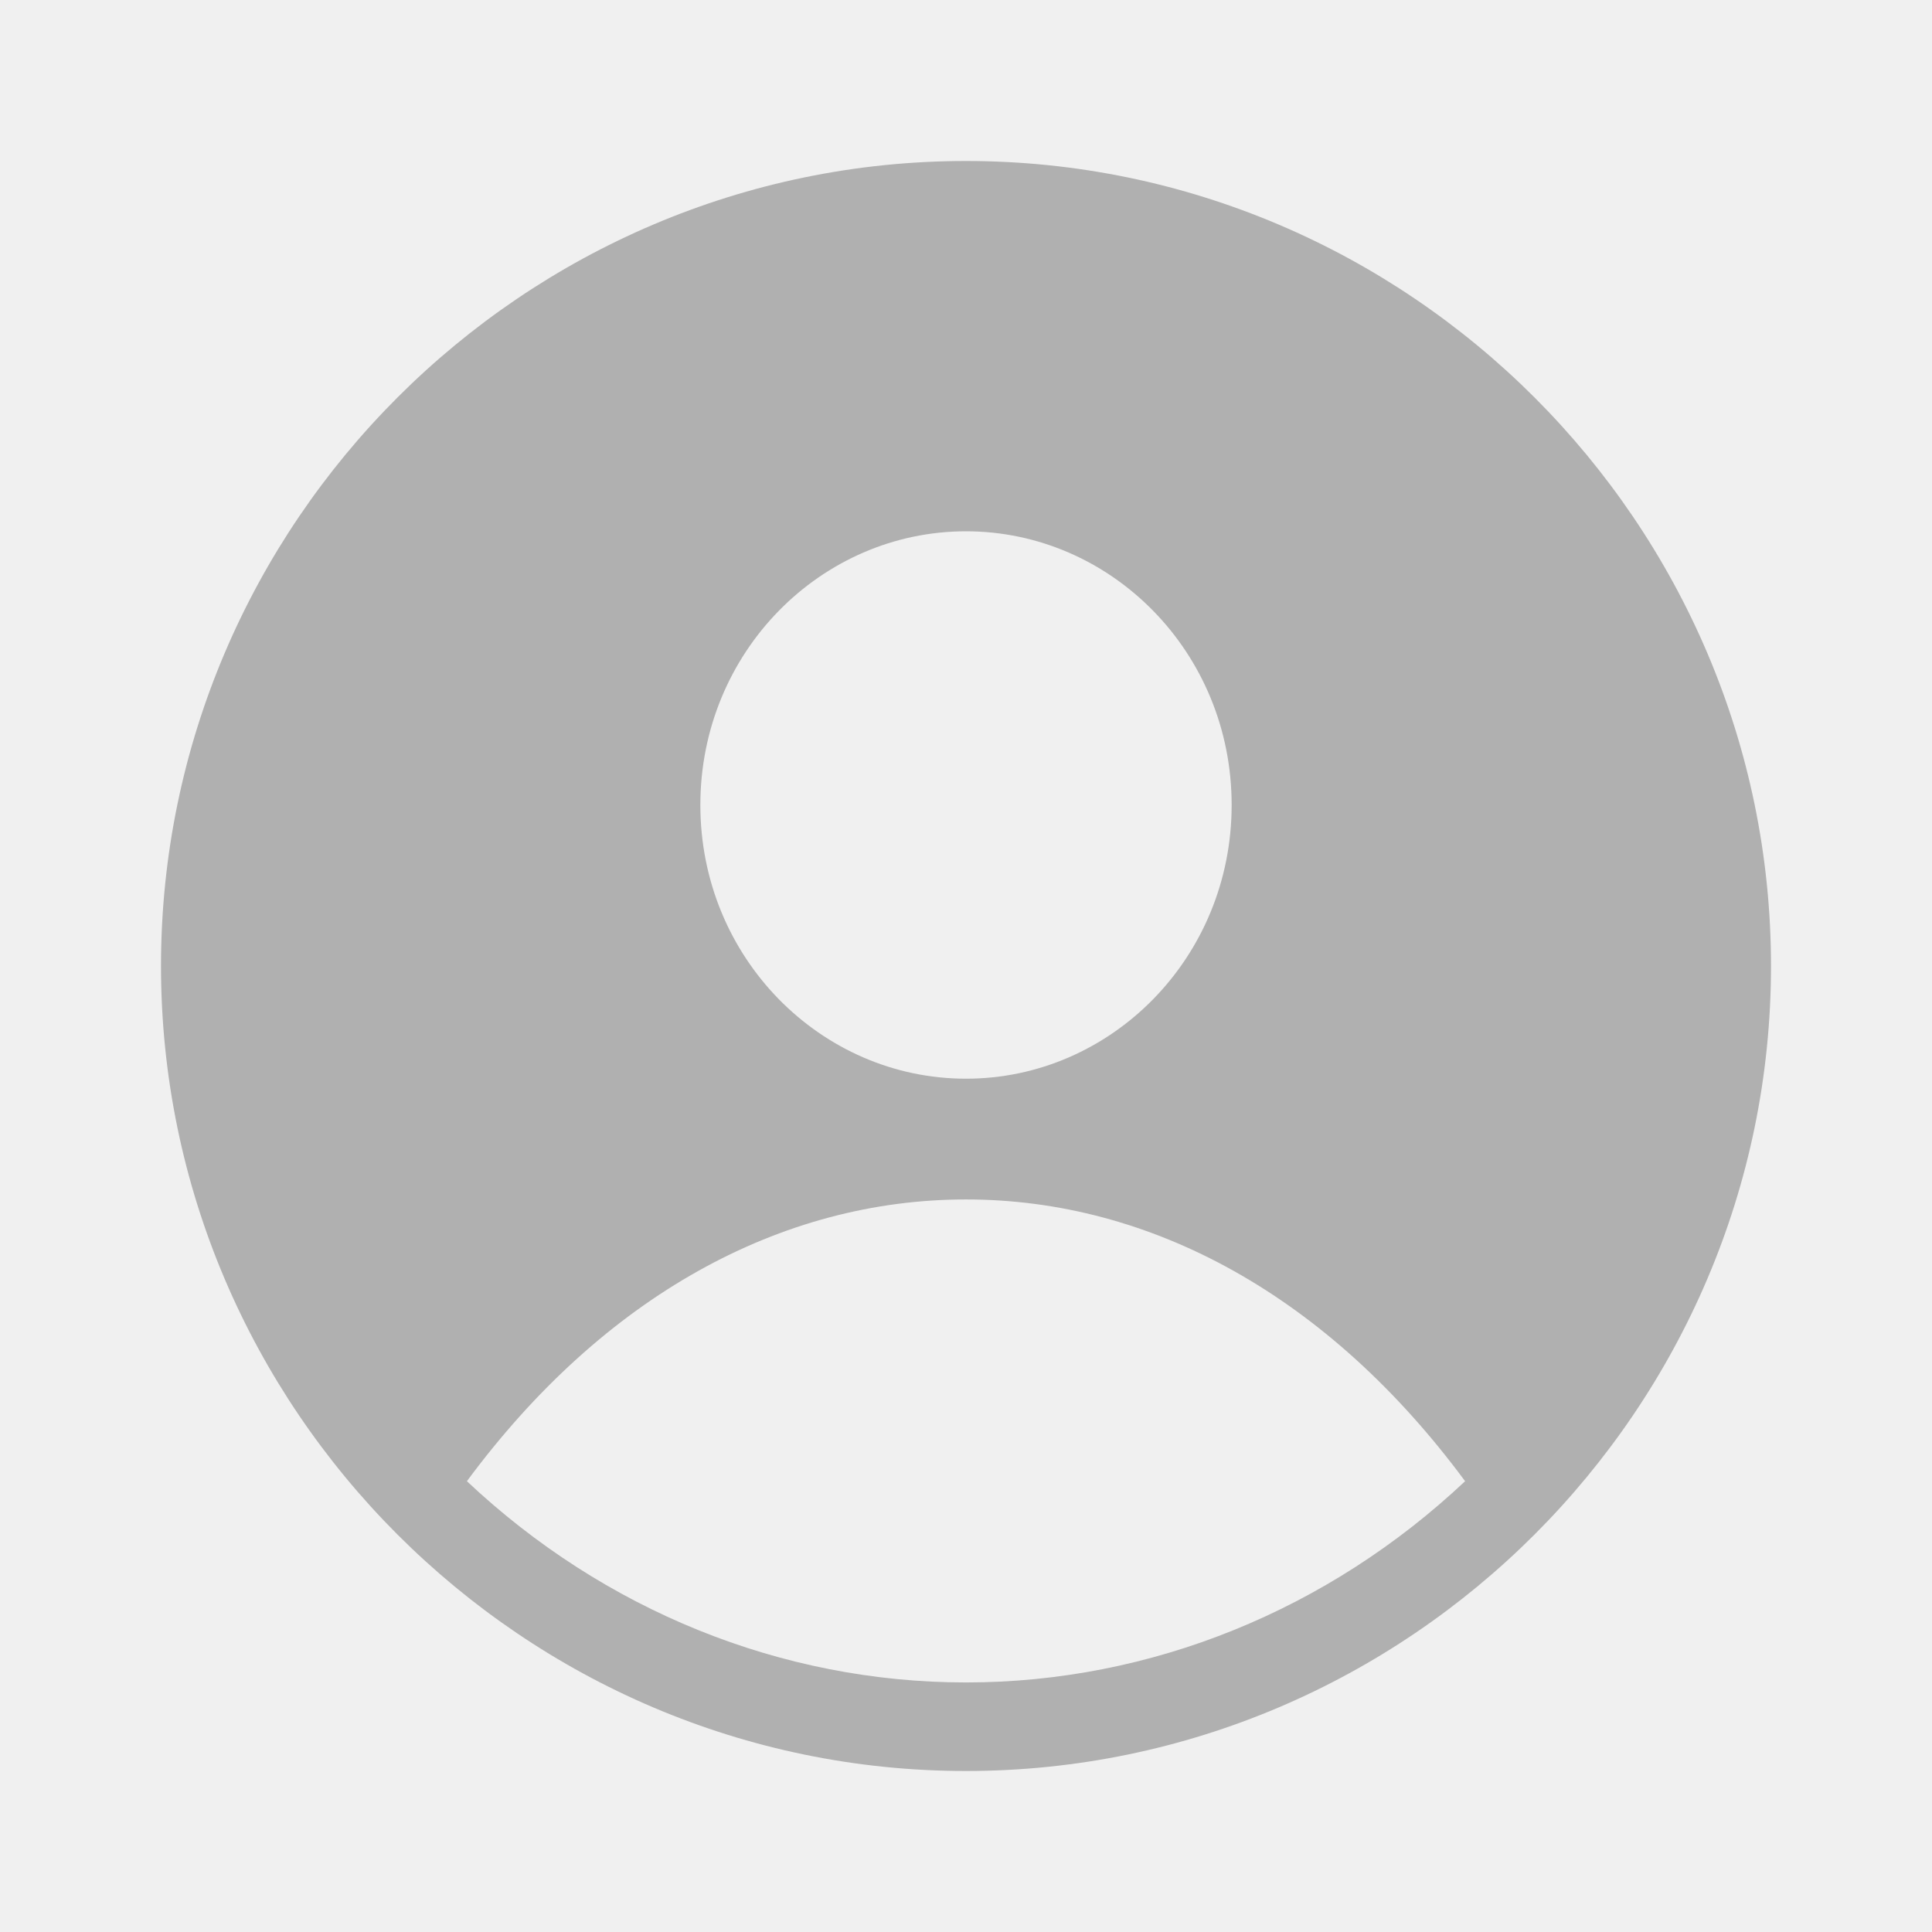
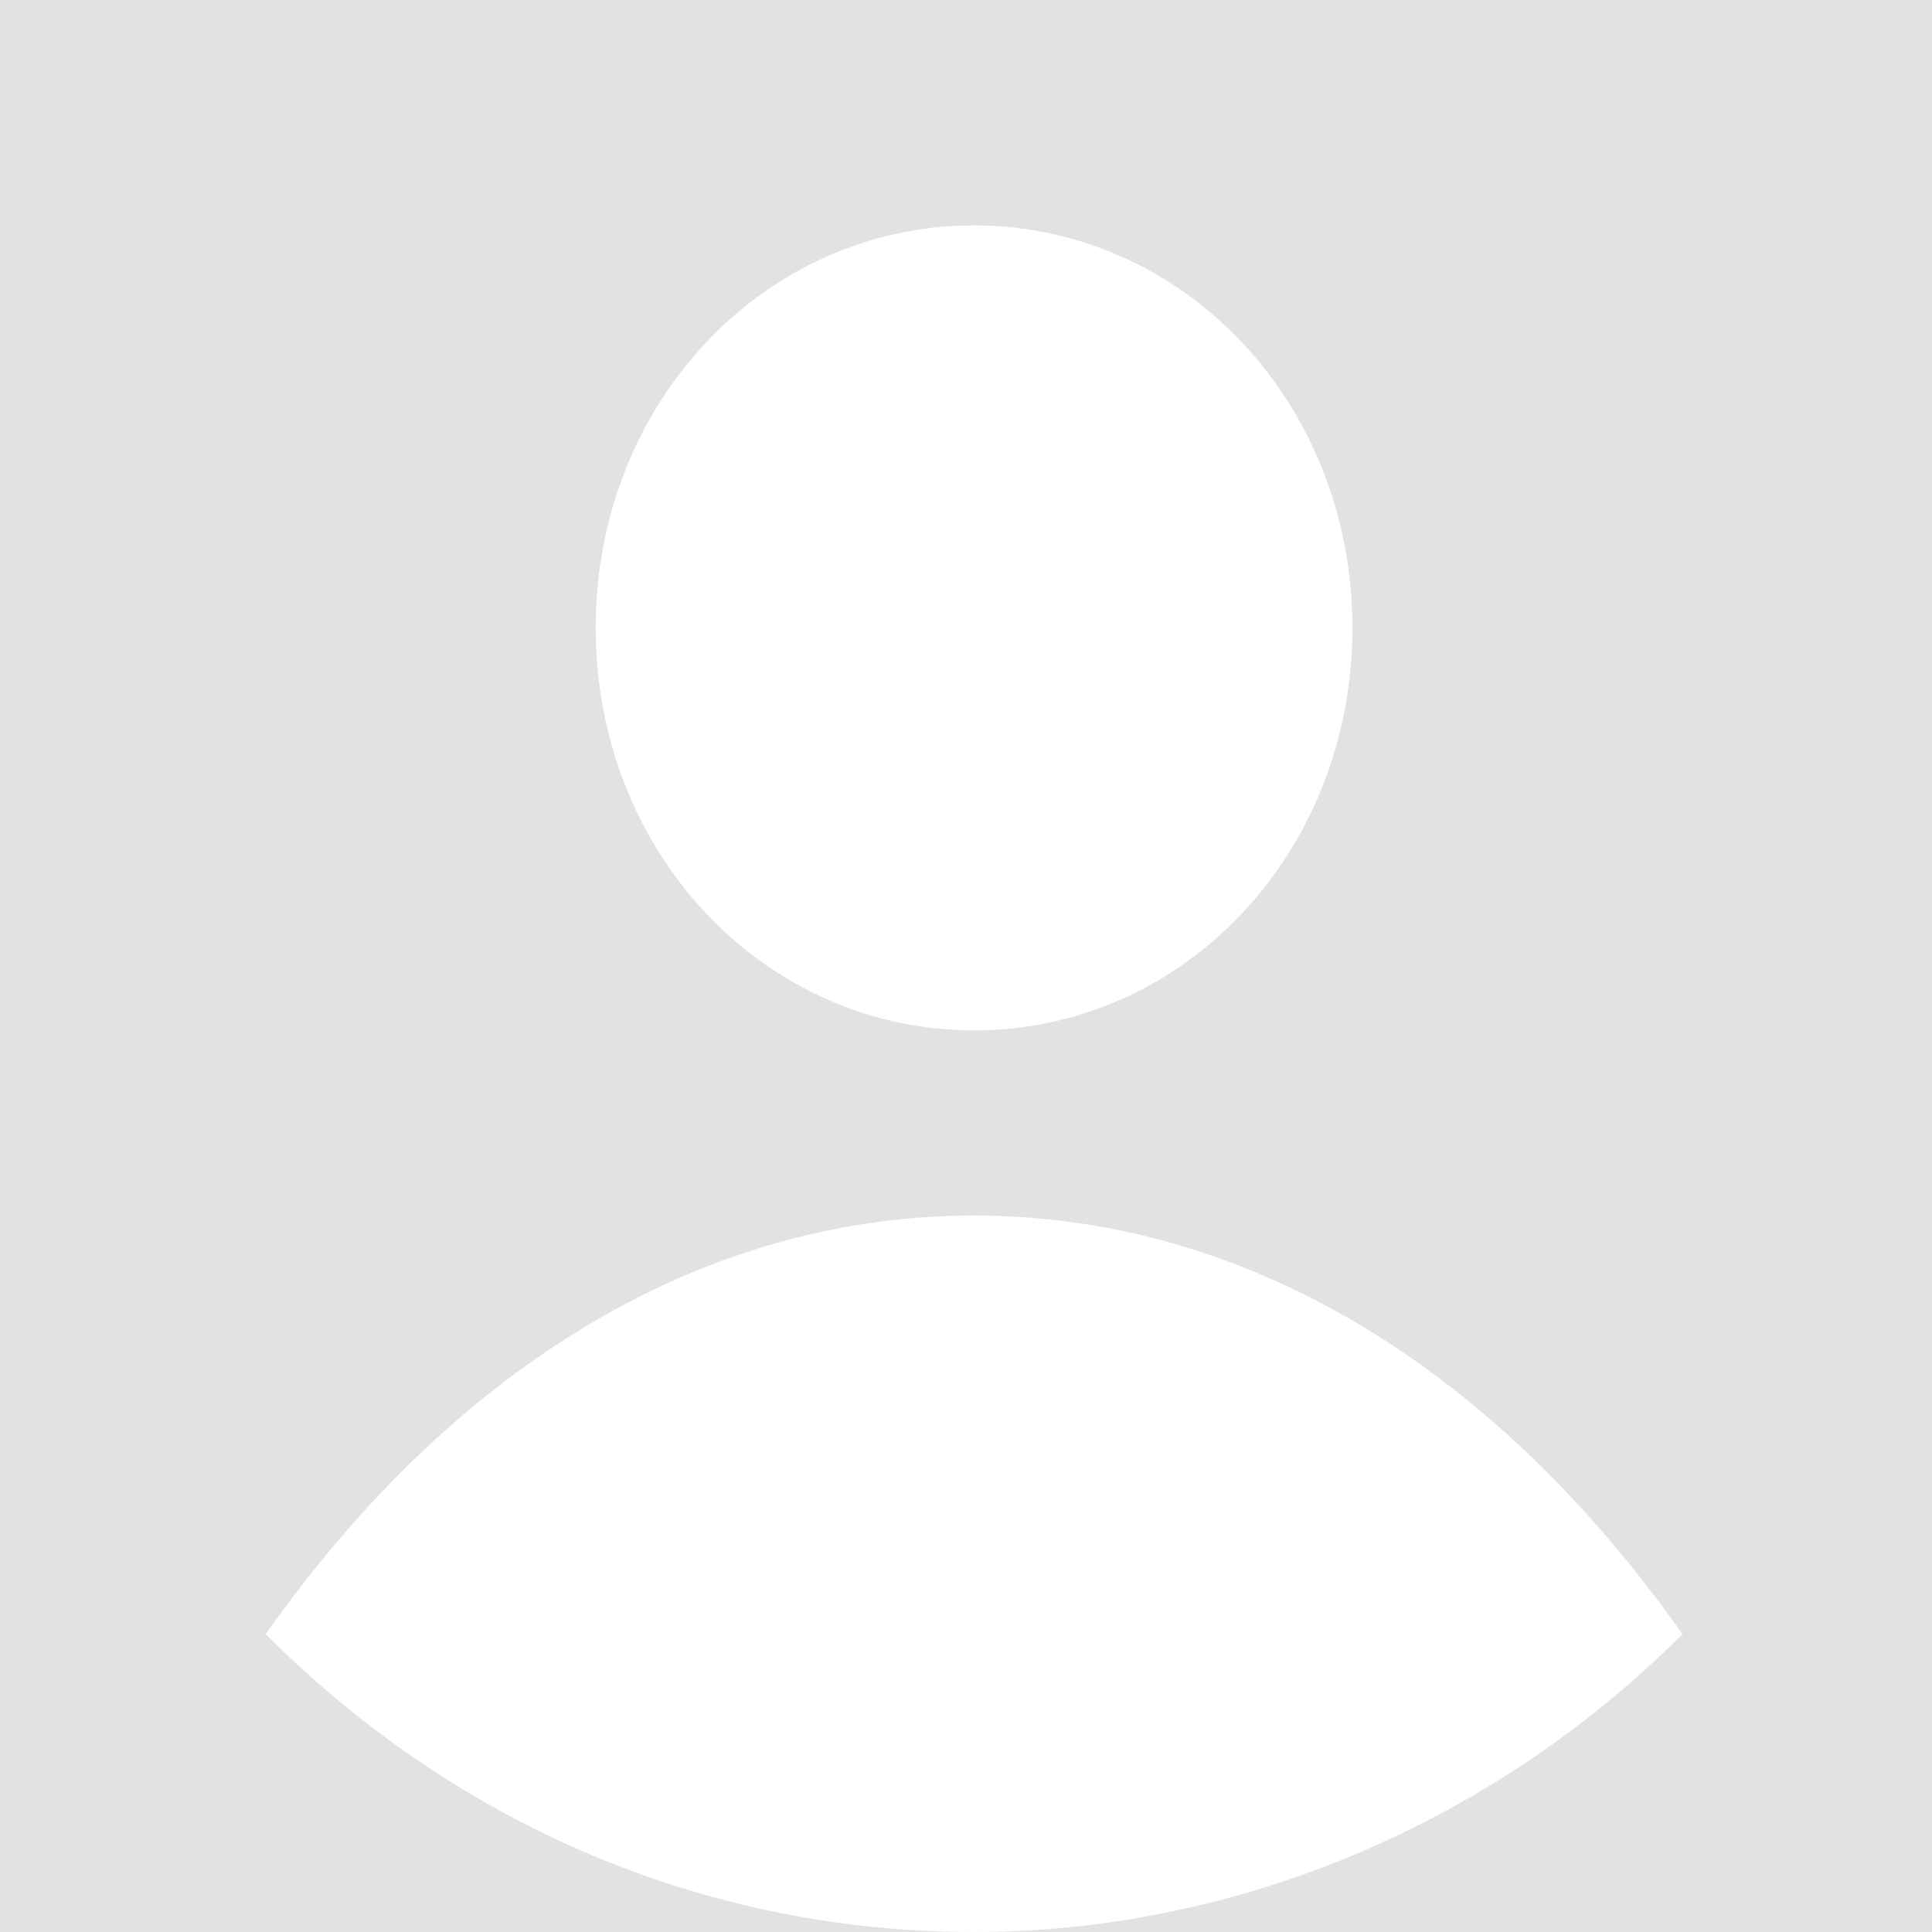
- <svg xmlns="http://www.w3.org/2000/svg" version="1.1" x="0px" y="0px" viewBox="0 0 24 24" style="enable-background:new 0 0 24 24;" xml:space="preserve">
+ <svg xmlns="http://www.w3.org/2000/svg" version="1.1" id="Layer_1" x="0px" y="0px" viewBox="-285 408.9 24 24" style="enable-background:new -285 408.9 24 24;" xml:space="preserve">
  <style type="text/css">
- 	.st0{fill:#B0B0B0;}
+ 	.st0{fill:#E2E2E2;}
+ 	.st1{fill:#FFFFFF;}
</style>
  <g>
+     <rect x="-285" y="408.9" class="st0" width="24" height="24" />
    <g transform="translate(-1306, -24)">
-       <path class="st0" d="M1318,26c-5.5,0-10,4.5-10,10s4.5,10,10,10s10-4.5,10-10S1323.5,26,1318,26z M1318,30.6    c1.8,0,3.3,1.5,3.3,3.4s-1.5,3.4-3.3,3.4s-3.3-1.5-3.3-3.4S1316.2,30.6,1318,30.6z M1318,44.9c-2.3,0-4.5-0.9-6.2-2.5    c1.7-2.3,3.9-3.5,6.2-3.5s4.5,1.2,6.2,3.5C1322.5,44,1320.3,44.9,1318,44.9z" />
+       <path class="st1" d="M1033.1,435.7c2.6,0,4.7,2.2,4.7,5s-2.1,5-4.7,5c-2.6,0-4.7-2.2-4.7-5S1030.5,435.7,1033.1,435.7z     M1033.1,456.9c-3.3,0-6.4-1.3-8.8-3.7c2.4-3.4,5.5-5.2,8.8-5.2c3.3,0,6.4,1.8,8.8,5.2C1039.5,455.6,1036.3,456.9,1033.1,456.9z" />
    </g>
  </g>
</svg>
